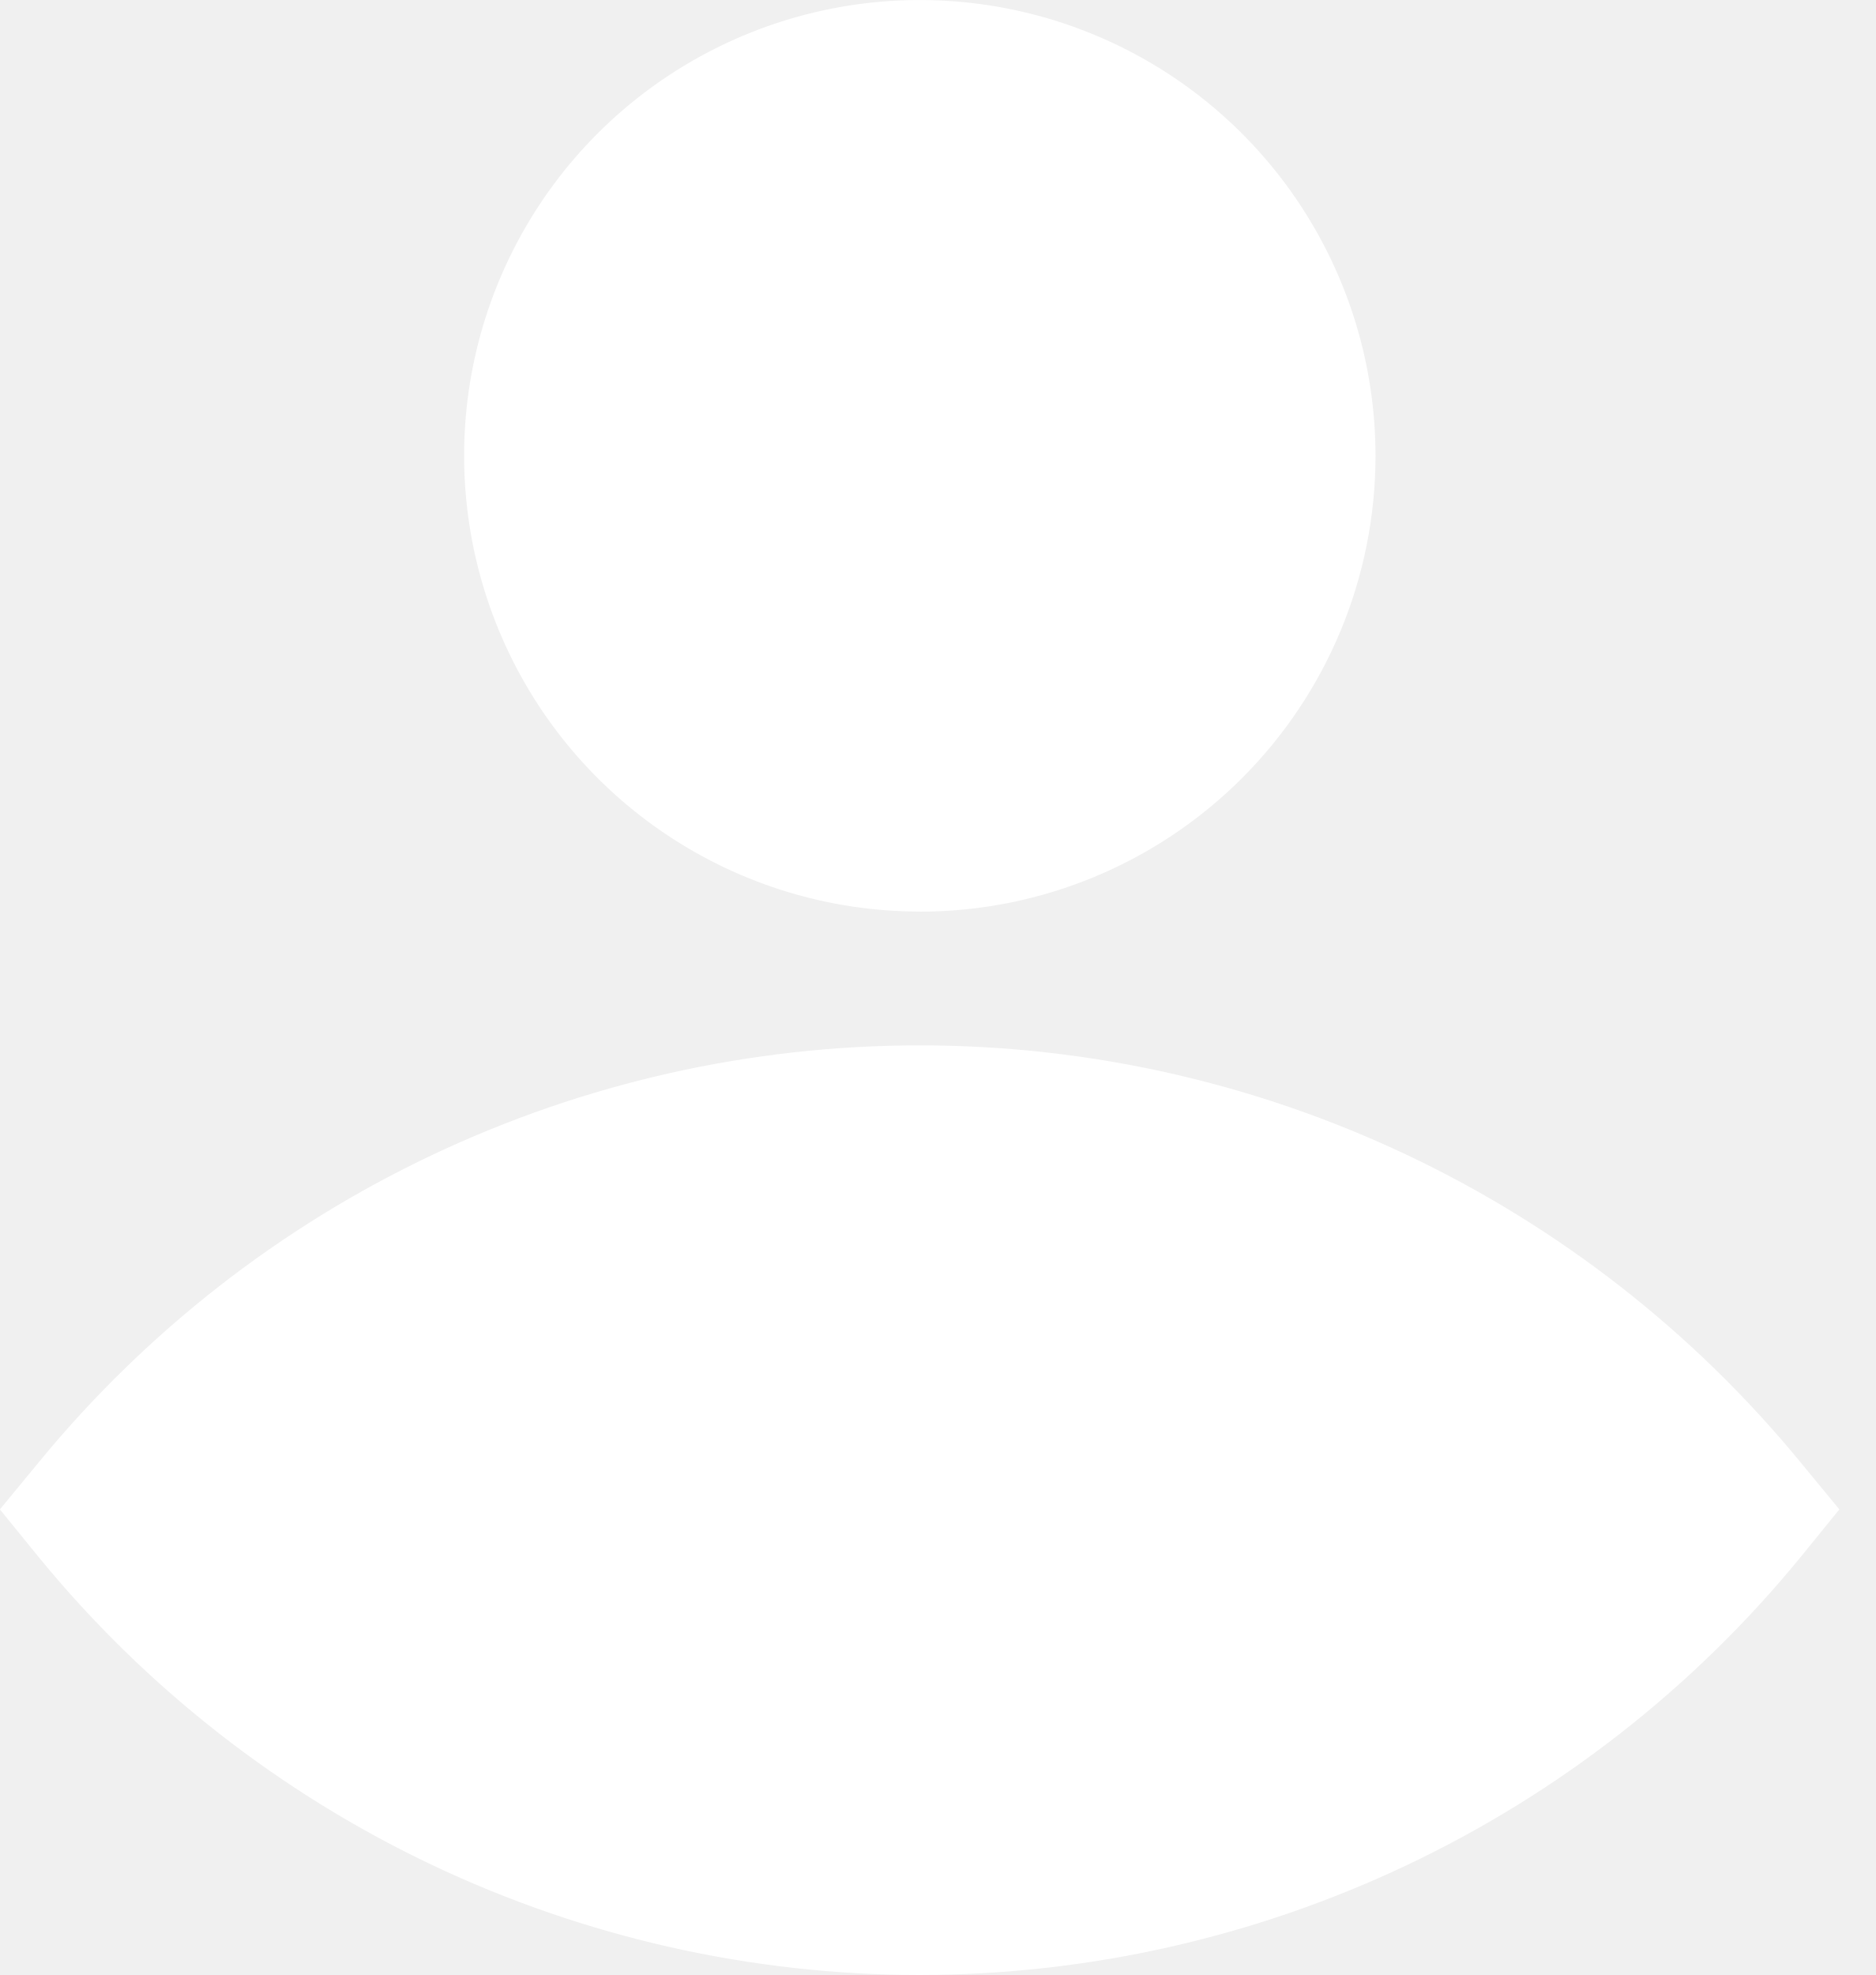
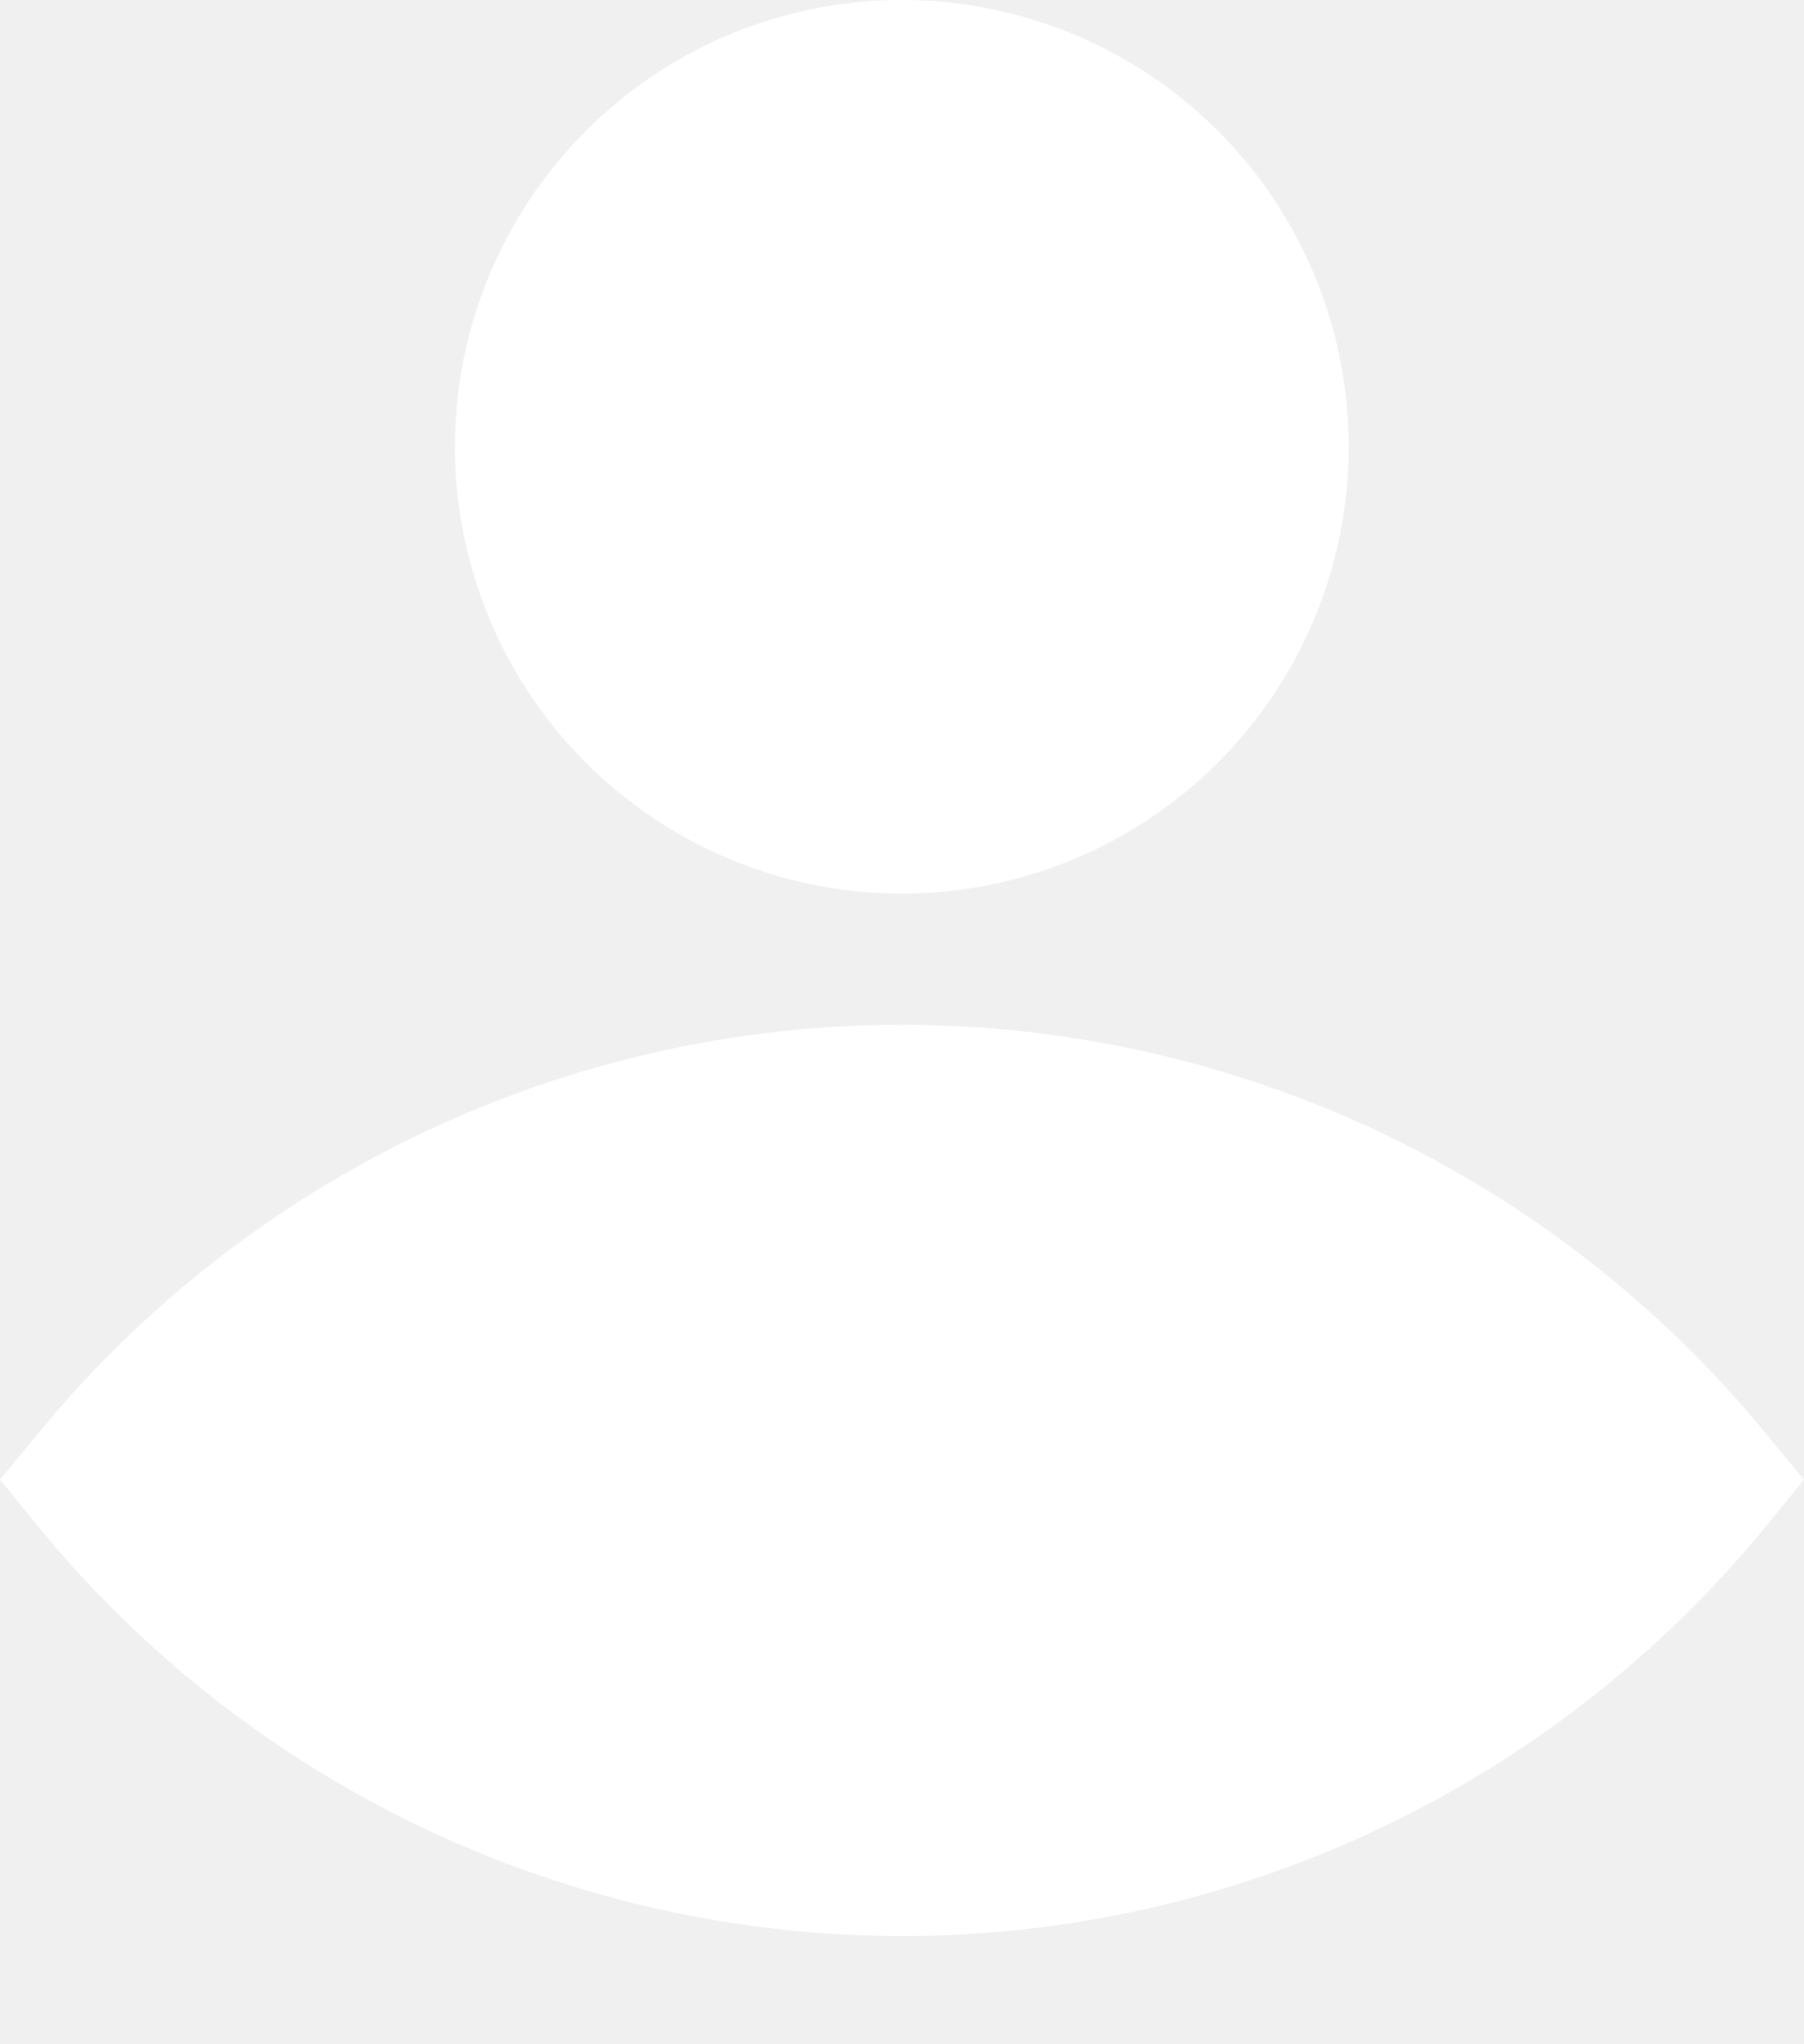
- <svg xmlns="http://www.w3.org/2000/svg" fill="none" height="20" viewBox="0 0 19 20" width="19">
-   <g fill="#fff">
-     <path d="m9.316 9.231c-.913 0-1.805-.271-2.564-.778s-1.351-1.228-1.7-2.071c-.349-.843-.441-1.771-.263-2.667.178-.895.618-1.718 1.263-2.363.645-.645 1.468-1.085 2.363-1.263.895-.178 1.823-.087 2.667.263.843.349 1.564.941 2.071 1.7.507.759.778 1.651.778 2.564 0 1.224-.486 2.398-1.352 3.264-.866.866-2.039 1.352-3.264 1.352zm0-7.692c-.609 0-1.203.18-1.709.519-.506.338-.9.819-1.133 1.381-.233.562-.294 1.181-.175 1.778s.412 1.145.842 1.575c.43.43.979.723 1.575.842.597.119 1.216.058 1.778-.175.562-.233 1.043-.627 1.381-1.133.338-.506.519-1.101.519-1.709 0-.816-.324-1.599-.901-2.176-.577-.577-1.36-.901-2.176-.901z" />
-     <path d="m9.315 20c-1.706-.001-3.39-.381-4.932-1.111-1.542-.73-2.902-1.793-3.984-3.112l-.4-.492.4-.485c1.082-1.317 2.443-2.379 3.985-3.107 1.542-.729 3.225-1.107 4.93-1.107 1.705 0 3.389.378 4.93 1.107 1.542.729 2.902 1.79 3.985 3.107l.4.485-.4.492c-1.081 1.319-2.442 2.382-3.984 3.112-1.542.73-3.226 1.109-4.932 1.111zm-7.3-4.708c.936 1.002 2.067 1.8 3.324 2.346 1.257.546 2.613.828 3.984.828 1.371 0 2.726-.282 3.984-.828 1.257-.546 2.389-1.345 3.324-2.346-.936-1.002-2.067-1.8-3.324-2.346-1.257-.546-2.613-.828-3.984-.828-1.371 0-2.726.282-3.984.828-1.257.546-2.389 1.345-3.324 2.346z" />
-     <path d="m.993 15.292s7.746 8.654 15.631.862l1.015-.862s-6.585-6.831-13.269-2.731z" />
-     <path d="m9.316 8.462c2.124 0 3.846-1.722 3.846-3.846s-1.722-3.846-3.846-3.846c-2.124 0-3.846 1.722-3.846 3.846s1.722 3.846 3.846 3.846z" />
-   </g>
+ <svg xmlns="http://www.w3.org/2000/svg" width="15" height="17" viewBox="0 0 15 17" fill="none">
+   <path d="M7.499 7.432C6.764 7.432 6.046 7.214 5.435 6.806C4.824 6.397 4.347 5.817 4.066 5.138C3.785 4.459 3.711 3.712 3.855 2.991C3.998 2.27 4.352 1.608 4.872 1.088C5.391 0.569 6.053 0.215 6.774 0.071C7.495 -0.072 8.242 0.002 8.921 0.283C9.6 0.564 10.181 1.04 10.589 1.651C10.997 2.263 11.215 2.981 11.215 3.716C11.215 4.701 10.824 5.647 10.127 6.343C9.43 7.04 8.485 7.432 7.499 7.432V7.432ZM7.499 1.239C7.009 1.239 6.53 1.384 6.123 1.656C5.715 1.928 5.398 2.315 5.21 2.768C5.023 3.221 4.974 3.719 5.069 4.199C5.165 4.68 5.401 5.121 5.747 5.468C6.094 5.814 6.535 6.05 7.016 6.146C7.496 6.241 7.994 6.192 8.447 6.005C8.9 5.817 9.287 5.5 9.559 5.092C9.831 4.685 9.976 4.206 9.976 3.716C9.976 3.059 9.715 2.429 9.251 1.964C8.786 1.5 8.156 1.239 7.499 1.239Z" fill="white" />
+   <path d="M7.5 16.102C6.127 16.102 4.771 15.796 3.529 15.208C2.288 14.62 1.193 13.764 0.322 12.702L0 12.306L0.322 11.916C1.194 10.855 2.289 10.001 3.53 9.414C4.771 8.828 6.127 8.523 7.5 8.523C8.873 8.523 10.229 8.828 11.47 9.414C12.711 10.001 13.806 10.855 14.678 11.916L15 12.306L14.678 12.702C13.807 13.764 12.712 14.62 11.471 15.208C10.229 15.796 8.873 16.102 7.5 16.102V16.102ZM1.623 12.312C2.376 13.118 3.287 13.761 4.299 14.201C5.311 14.641 6.403 14.867 7.506 14.867C8.61 14.867 9.701 14.641 10.713 14.201C11.726 13.761 12.636 13.118 13.39 12.312C12.636 11.506 11.726 10.863 10.713 10.423C9.701 9.984 8.61 9.757 7.506 9.757C6.403 9.757 5.311 9.984 4.299 10.423C3.287 10.863 2.376 11.506 1.623 12.312V12.312Z" fill="white" />
+   <path d="M0.798 12.312C0.798 12.312 7.034 19.279 13.383 13.006L14.2 12.312C14.2 12.312 8.899 6.812 3.517 10.113L0.798 12.312Z" fill="white" />
+   <path d="M7.499 6.813C9.209 6.813 10.596 5.426 10.596 3.716C10.596 2.006 9.209 0.62 7.499 0.62C5.789 0.62 4.402 2.006 4.402 3.716C4.402 5.426 5.789 6.813 7.499 6.813Z" fill="white" />
</svg>
